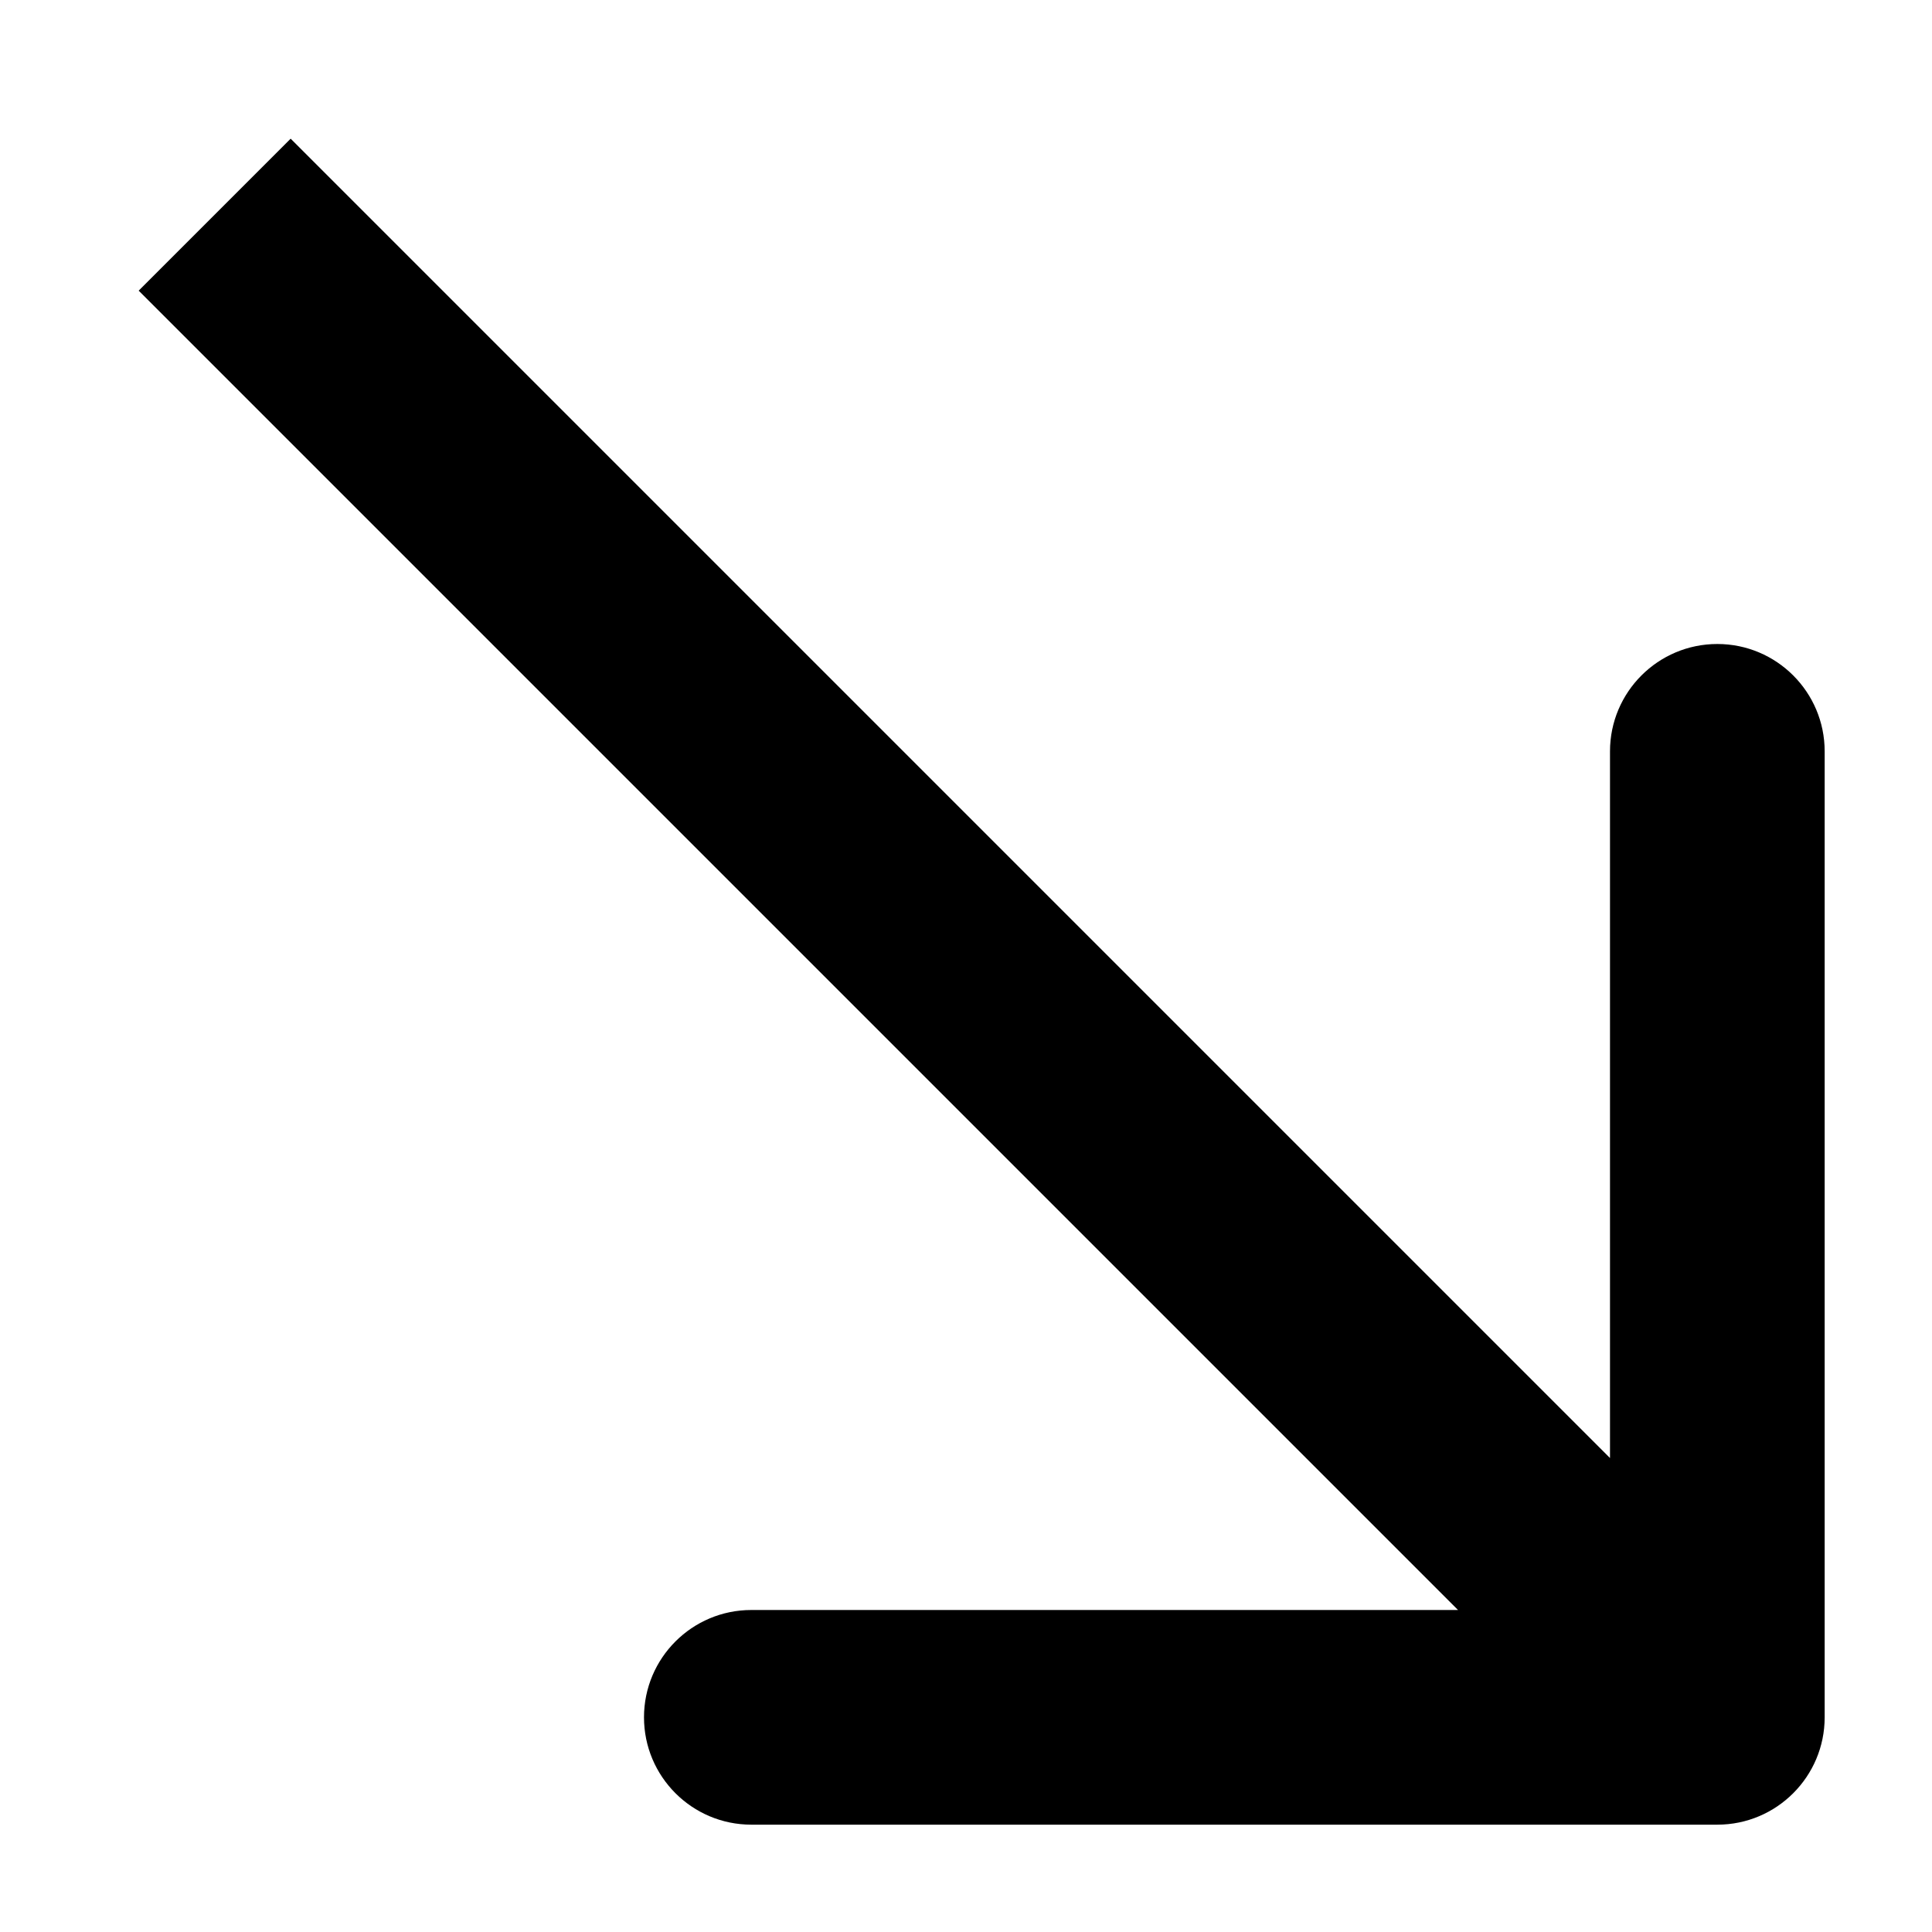
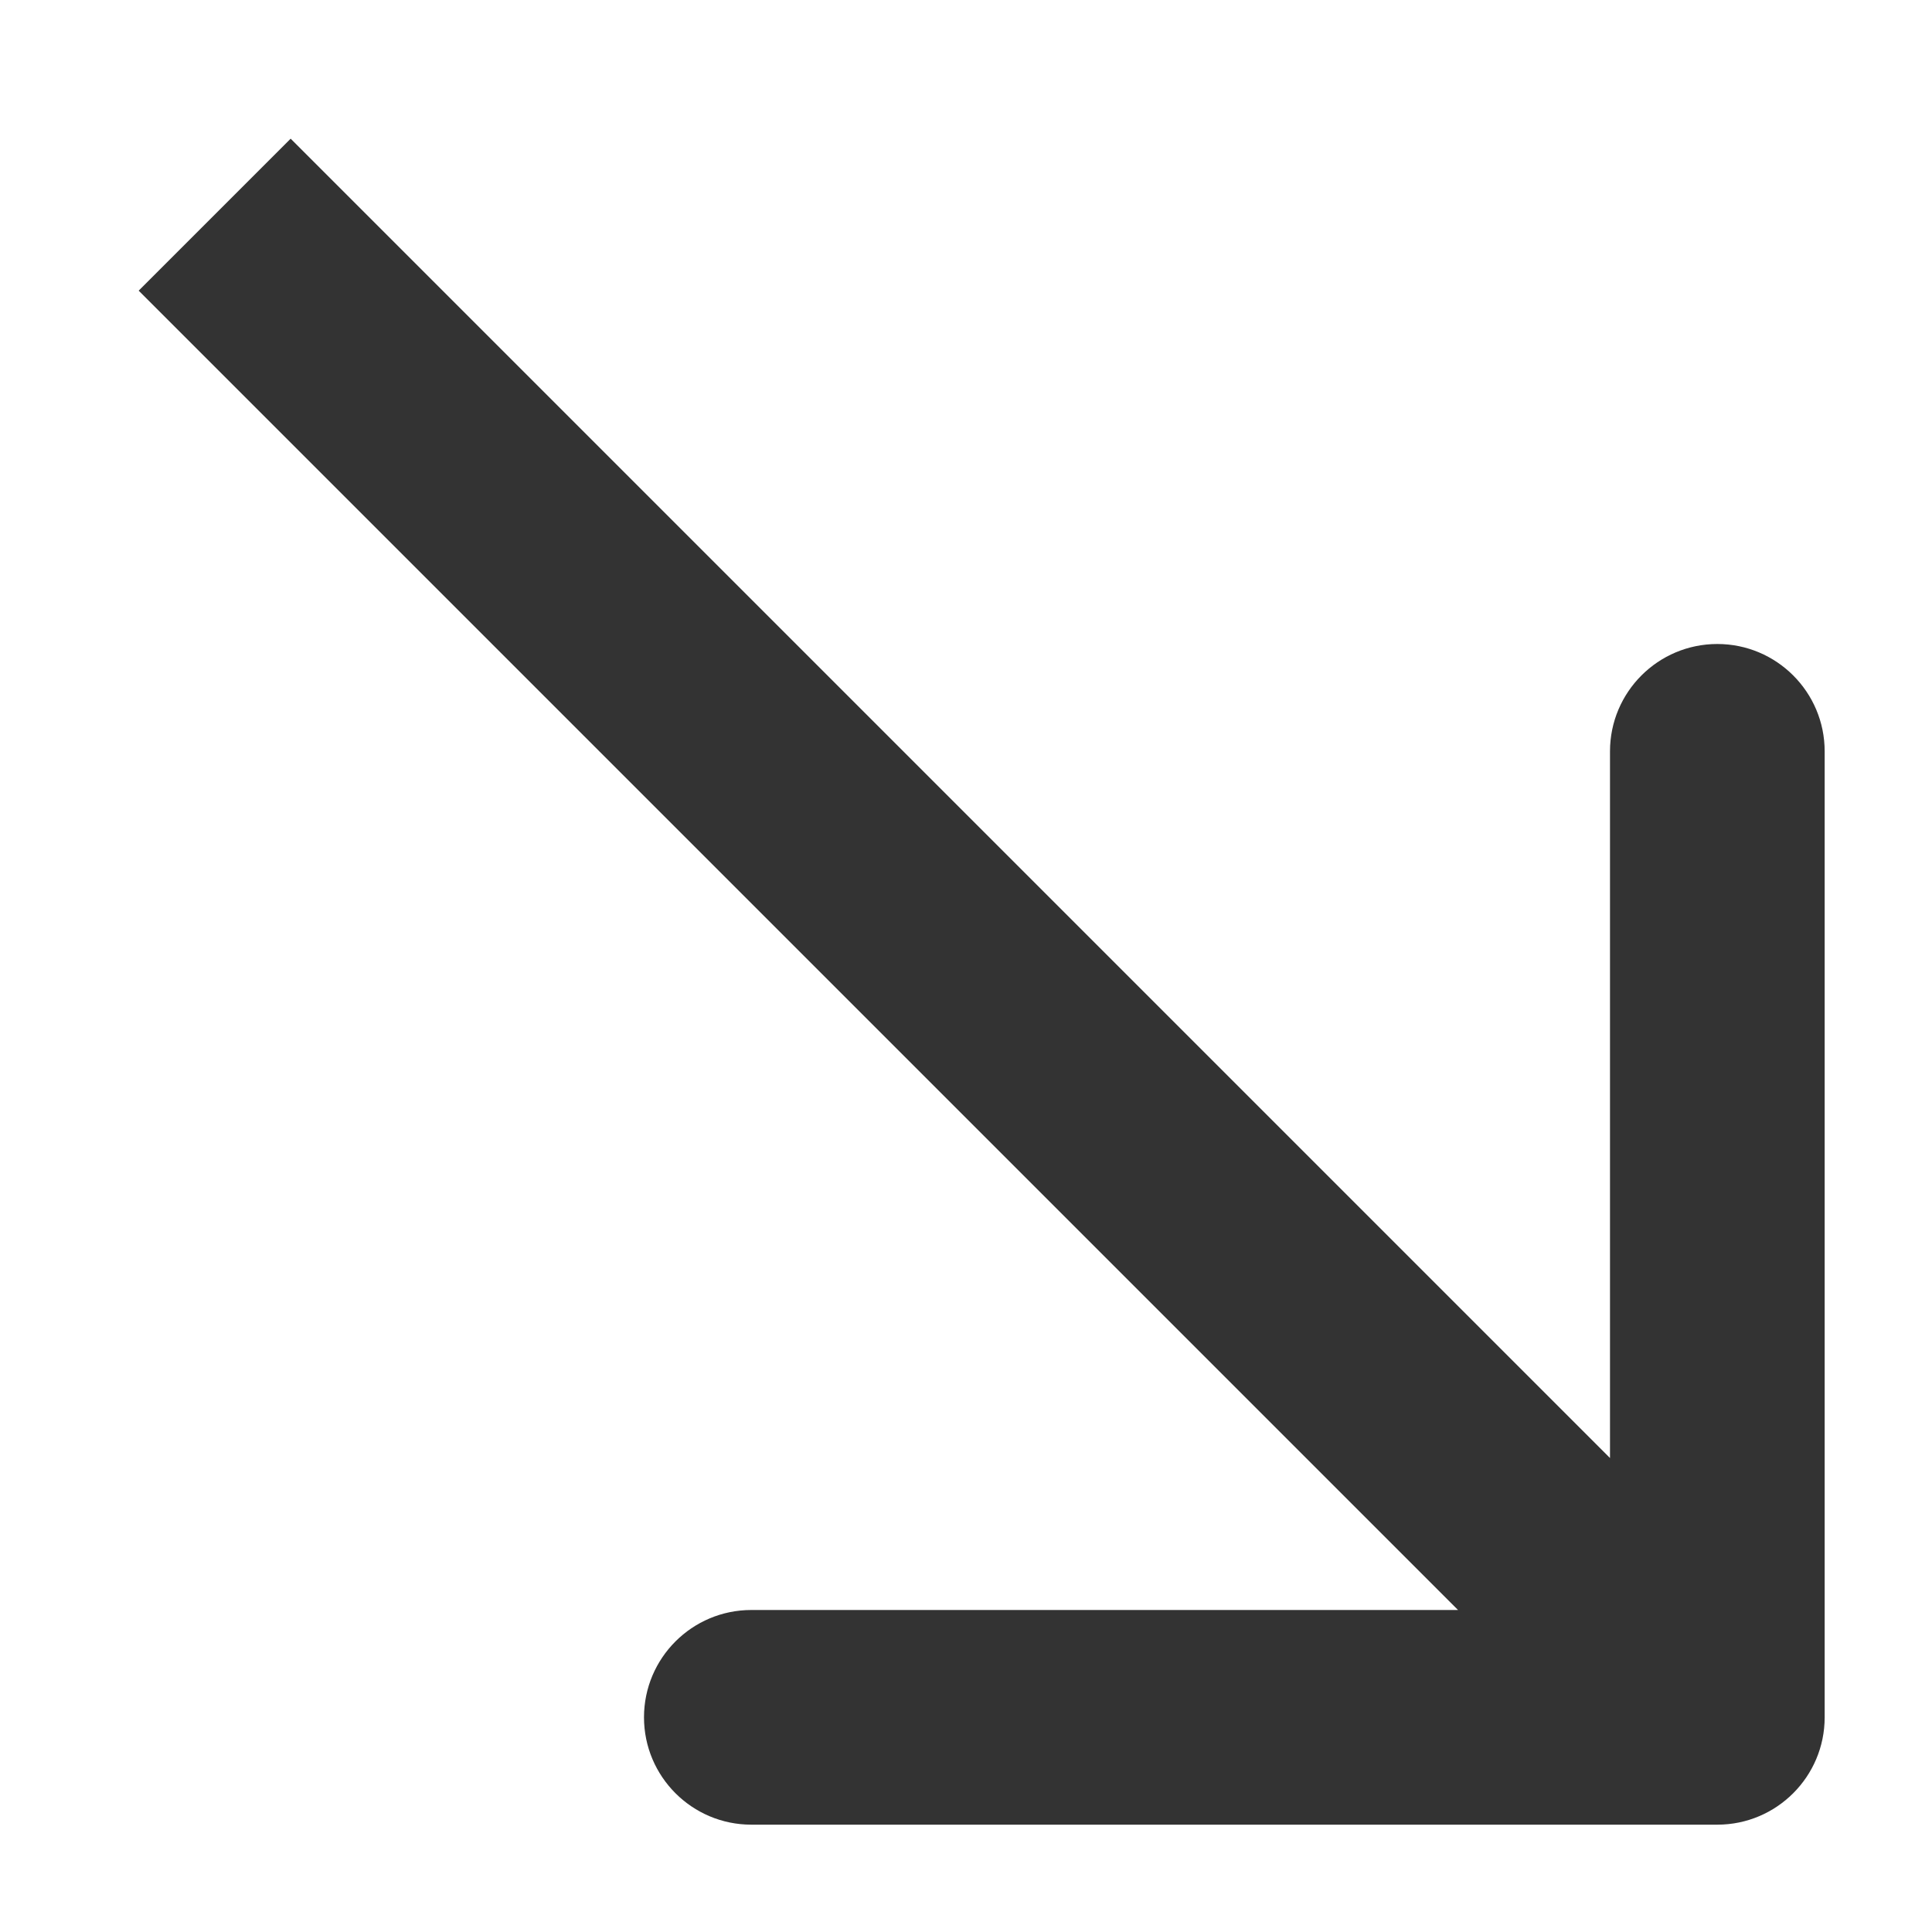
<svg xmlns="http://www.w3.org/2000/svg" width="9" height="9" viewBox="0 0 9 9" fill="none" className="scale-200 mb-24">
-   <path d="M8 8.5C8.276 8.5 8.5 8.276 8.5 8L8.5 3.5C8.5 3.224 8.276 3 8 3C7.724 3 7.5 3.224 7.5 3.5V7.5H3.5C3.224 7.5 3 7.724 3 8C3 8.276 3.224 8.5 3.5 8.5L8 8.5ZM0.646 1.354L7.646 8.354L8.354 7.646L1.354 0.646L0.646 1.354Z" fill="black" />
+   <path d="M8 8.5C8.276 8.5 8.5 8.276 8.5 8L8.5 3.5C8.5 3.224 8.276 3 8 3C7.724 3 7.5 3.224 7.5 3.5V7.5H3.5C3.224 7.5 3 7.724 3 8C3 8.276 3.224 8.5 3.5 8.5L8 8.5ZM0.646 1.354L7.646 8.354L8.354 7.646L1.354 0.646L0.646 1.354Z" fill="#333333" />
</svg>
